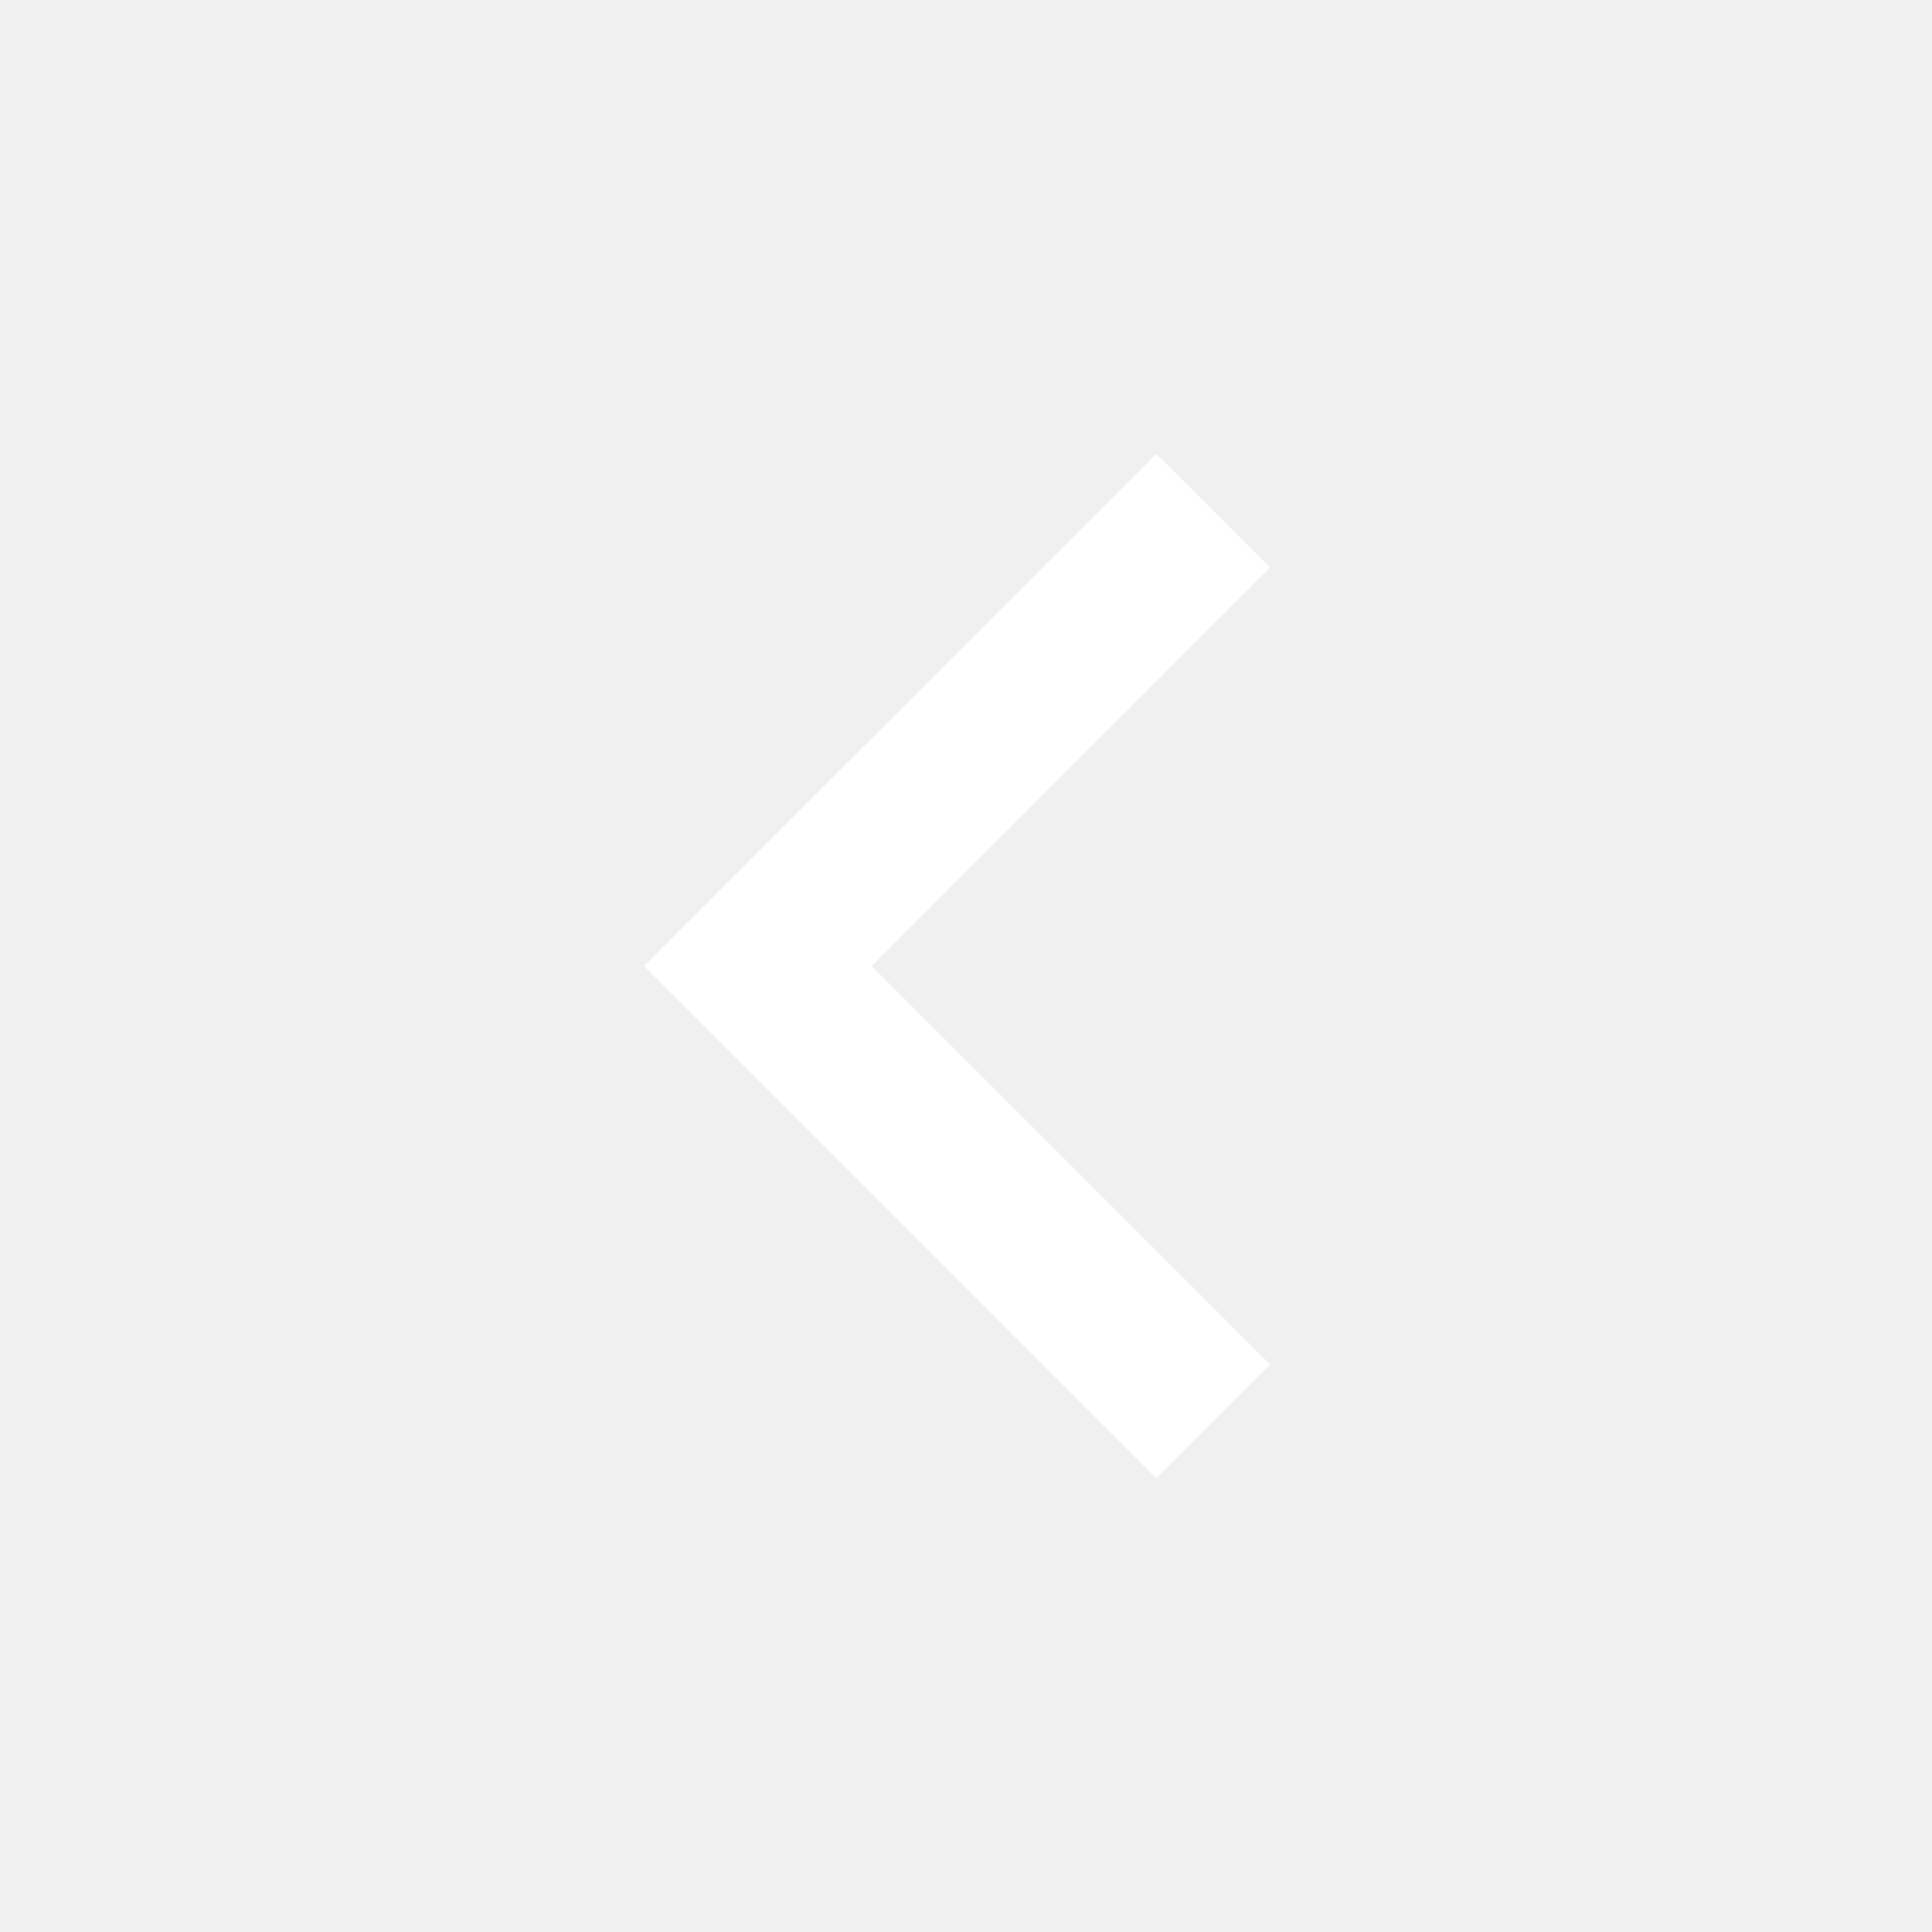
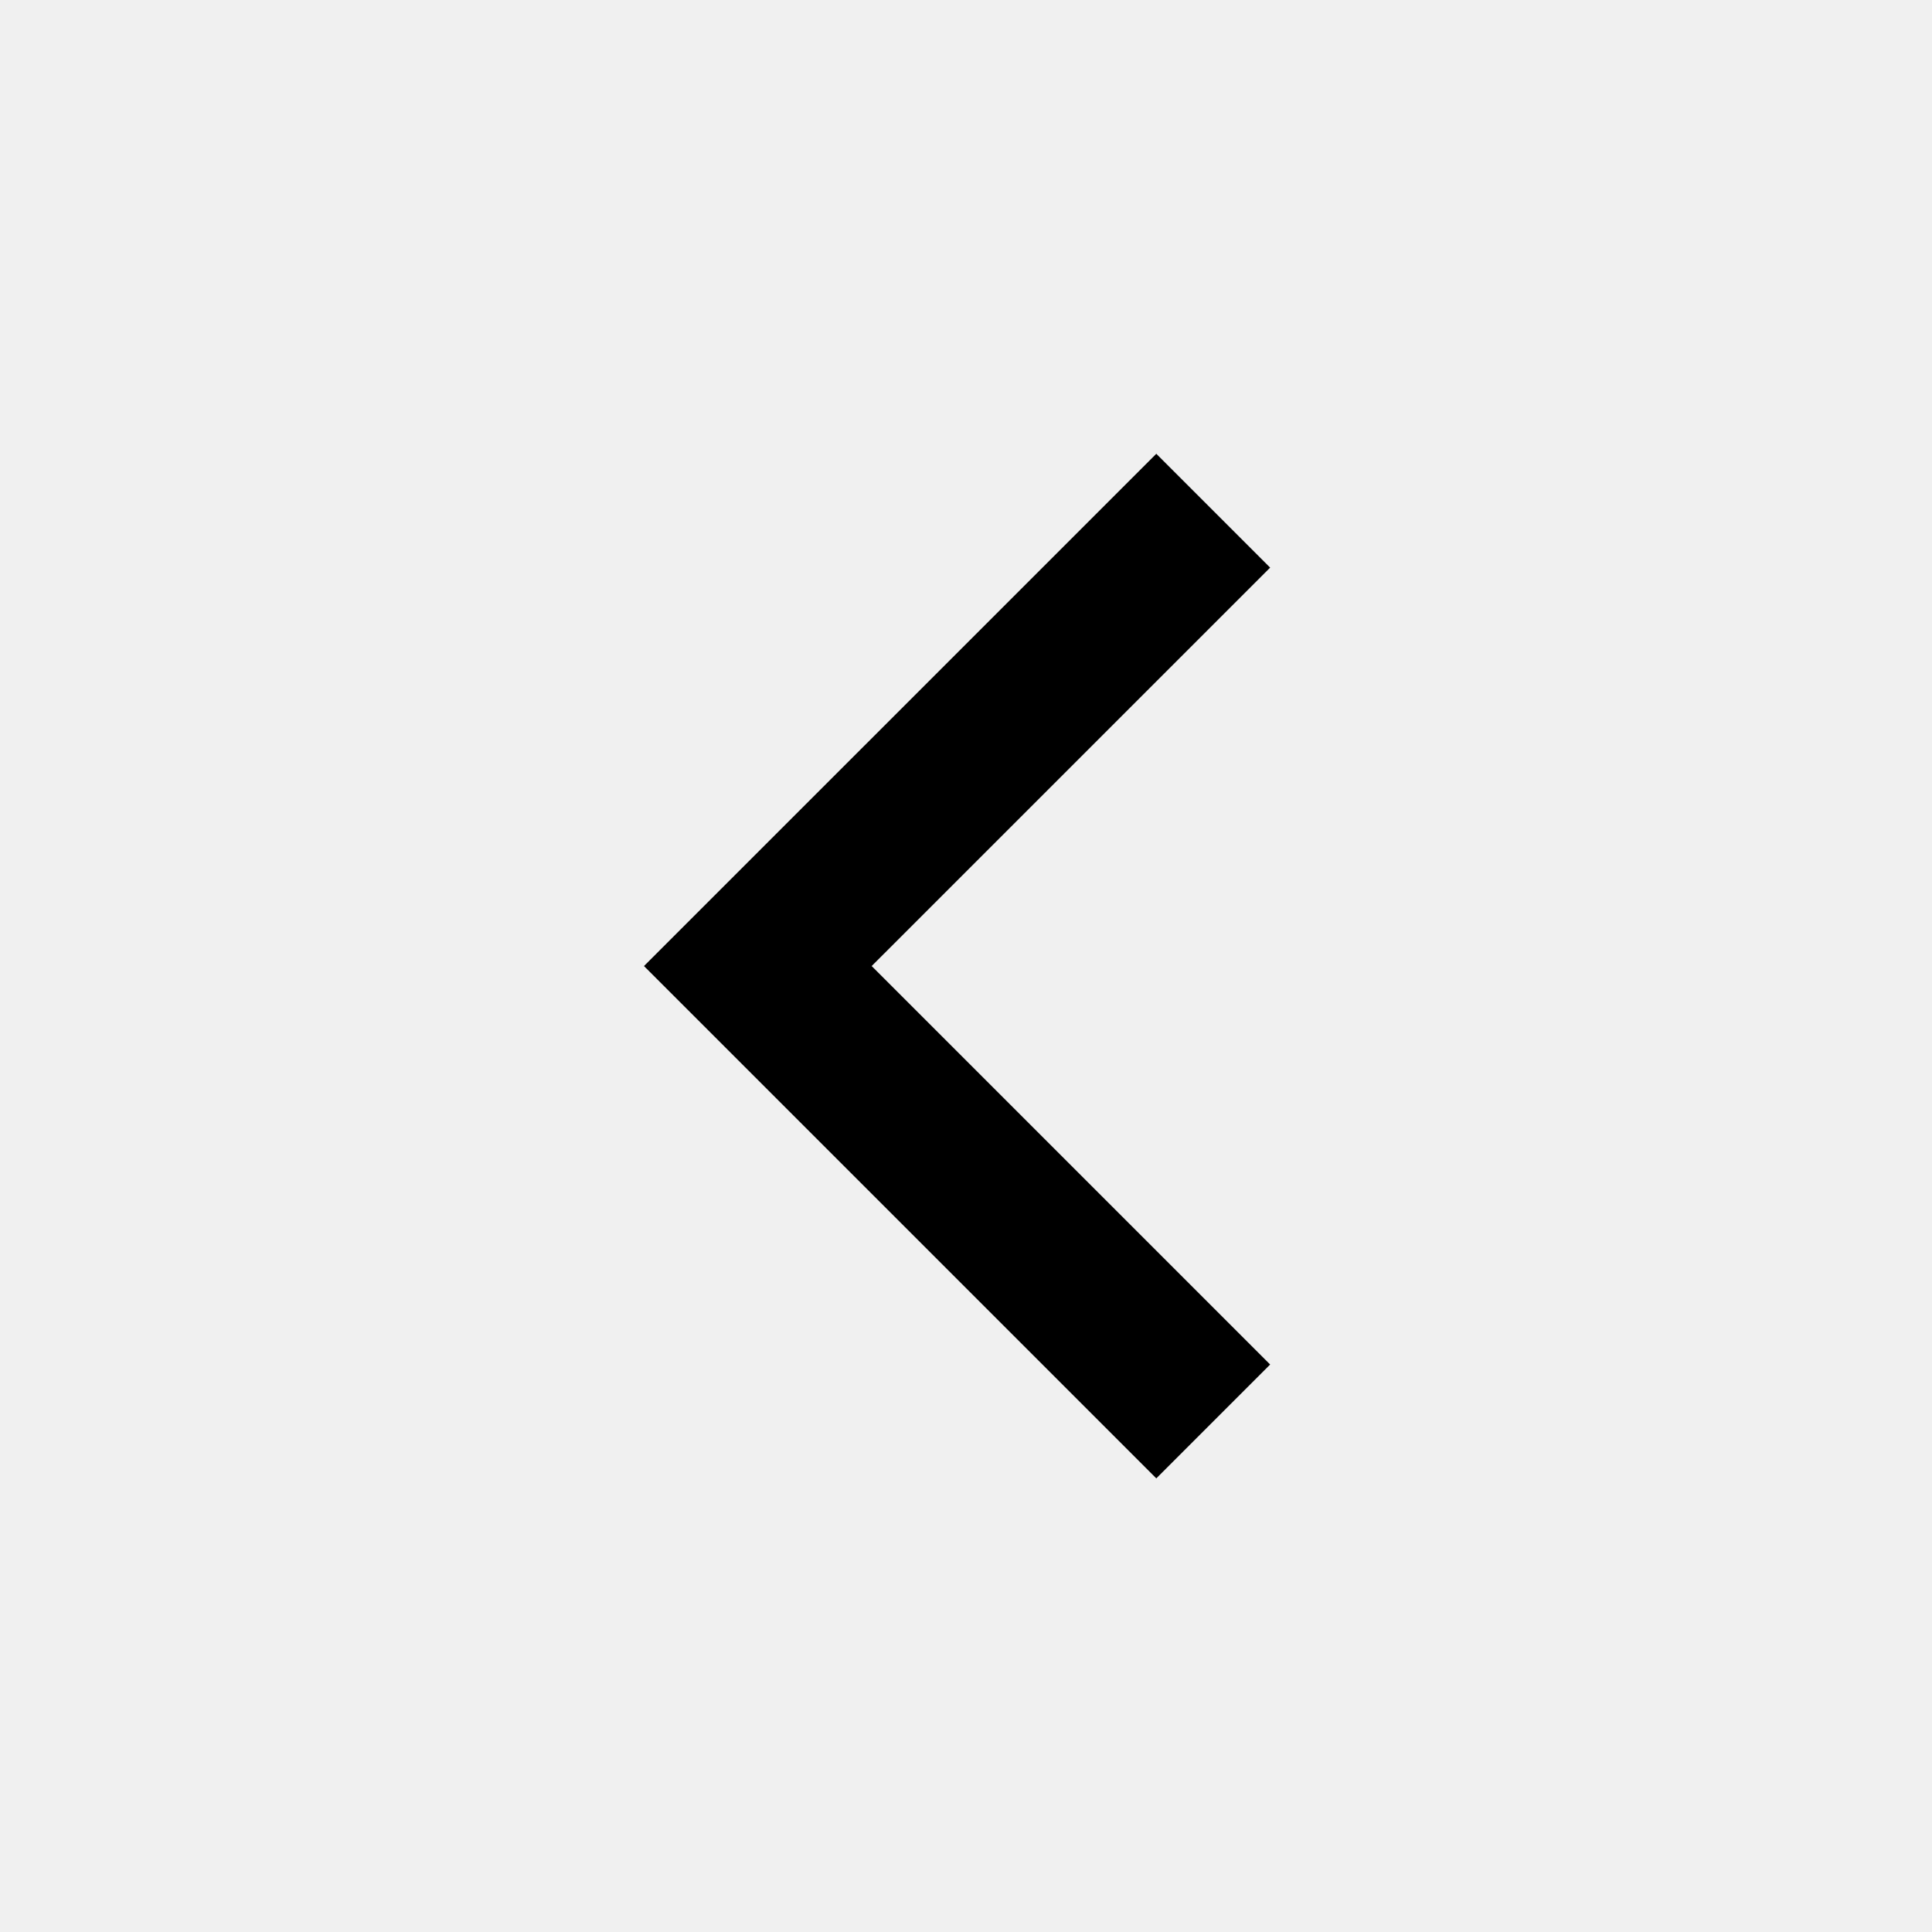
<svg xmlns="http://www.w3.org/2000/svg" width="40" height="40" viewBox="0 0 40 40" fill="none">
-   <path d="M18.047 20.001L26.297 28.251L23.94 30.608L13.333 20.001L23.94 9.395L26.297 11.752L18.047 20.001Z" fill="white" />
+   <path d="M18.047 20.001L26.297 28.251L23.94 30.608L13.333 20.001L23.94 9.395L26.297 11.752L18.047 20.001Z" fill="currentColor" />
</svg>
